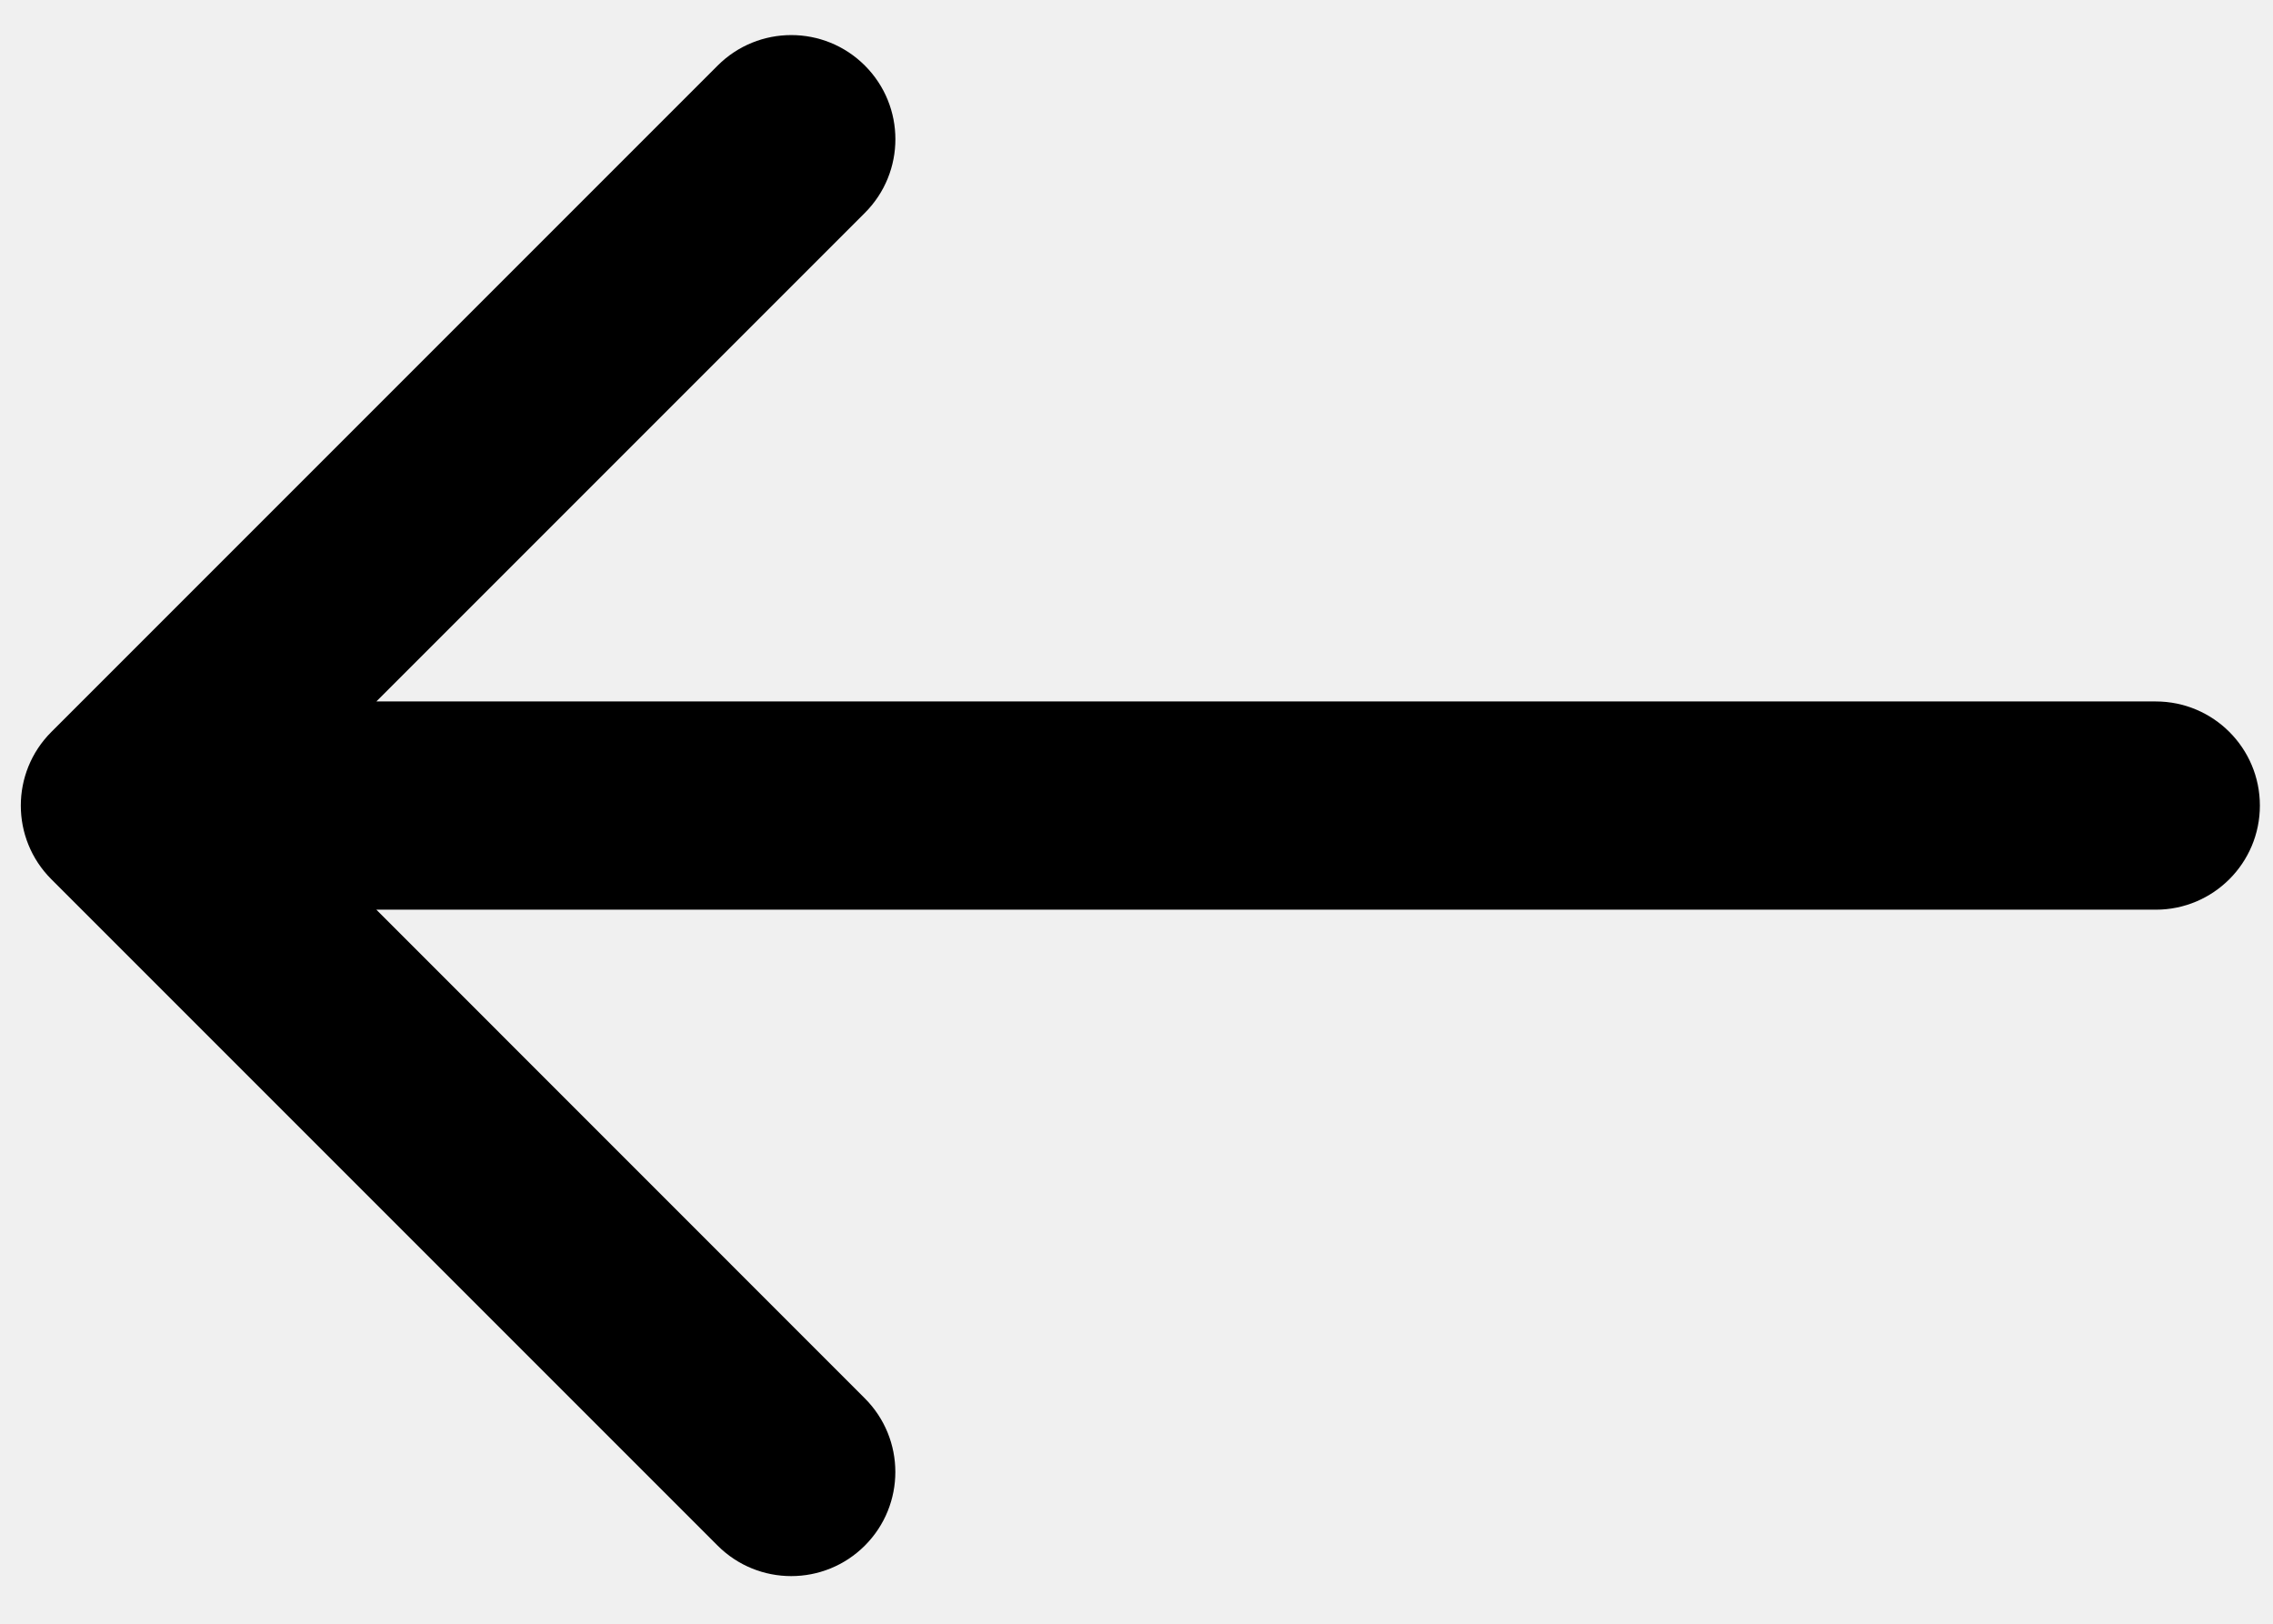
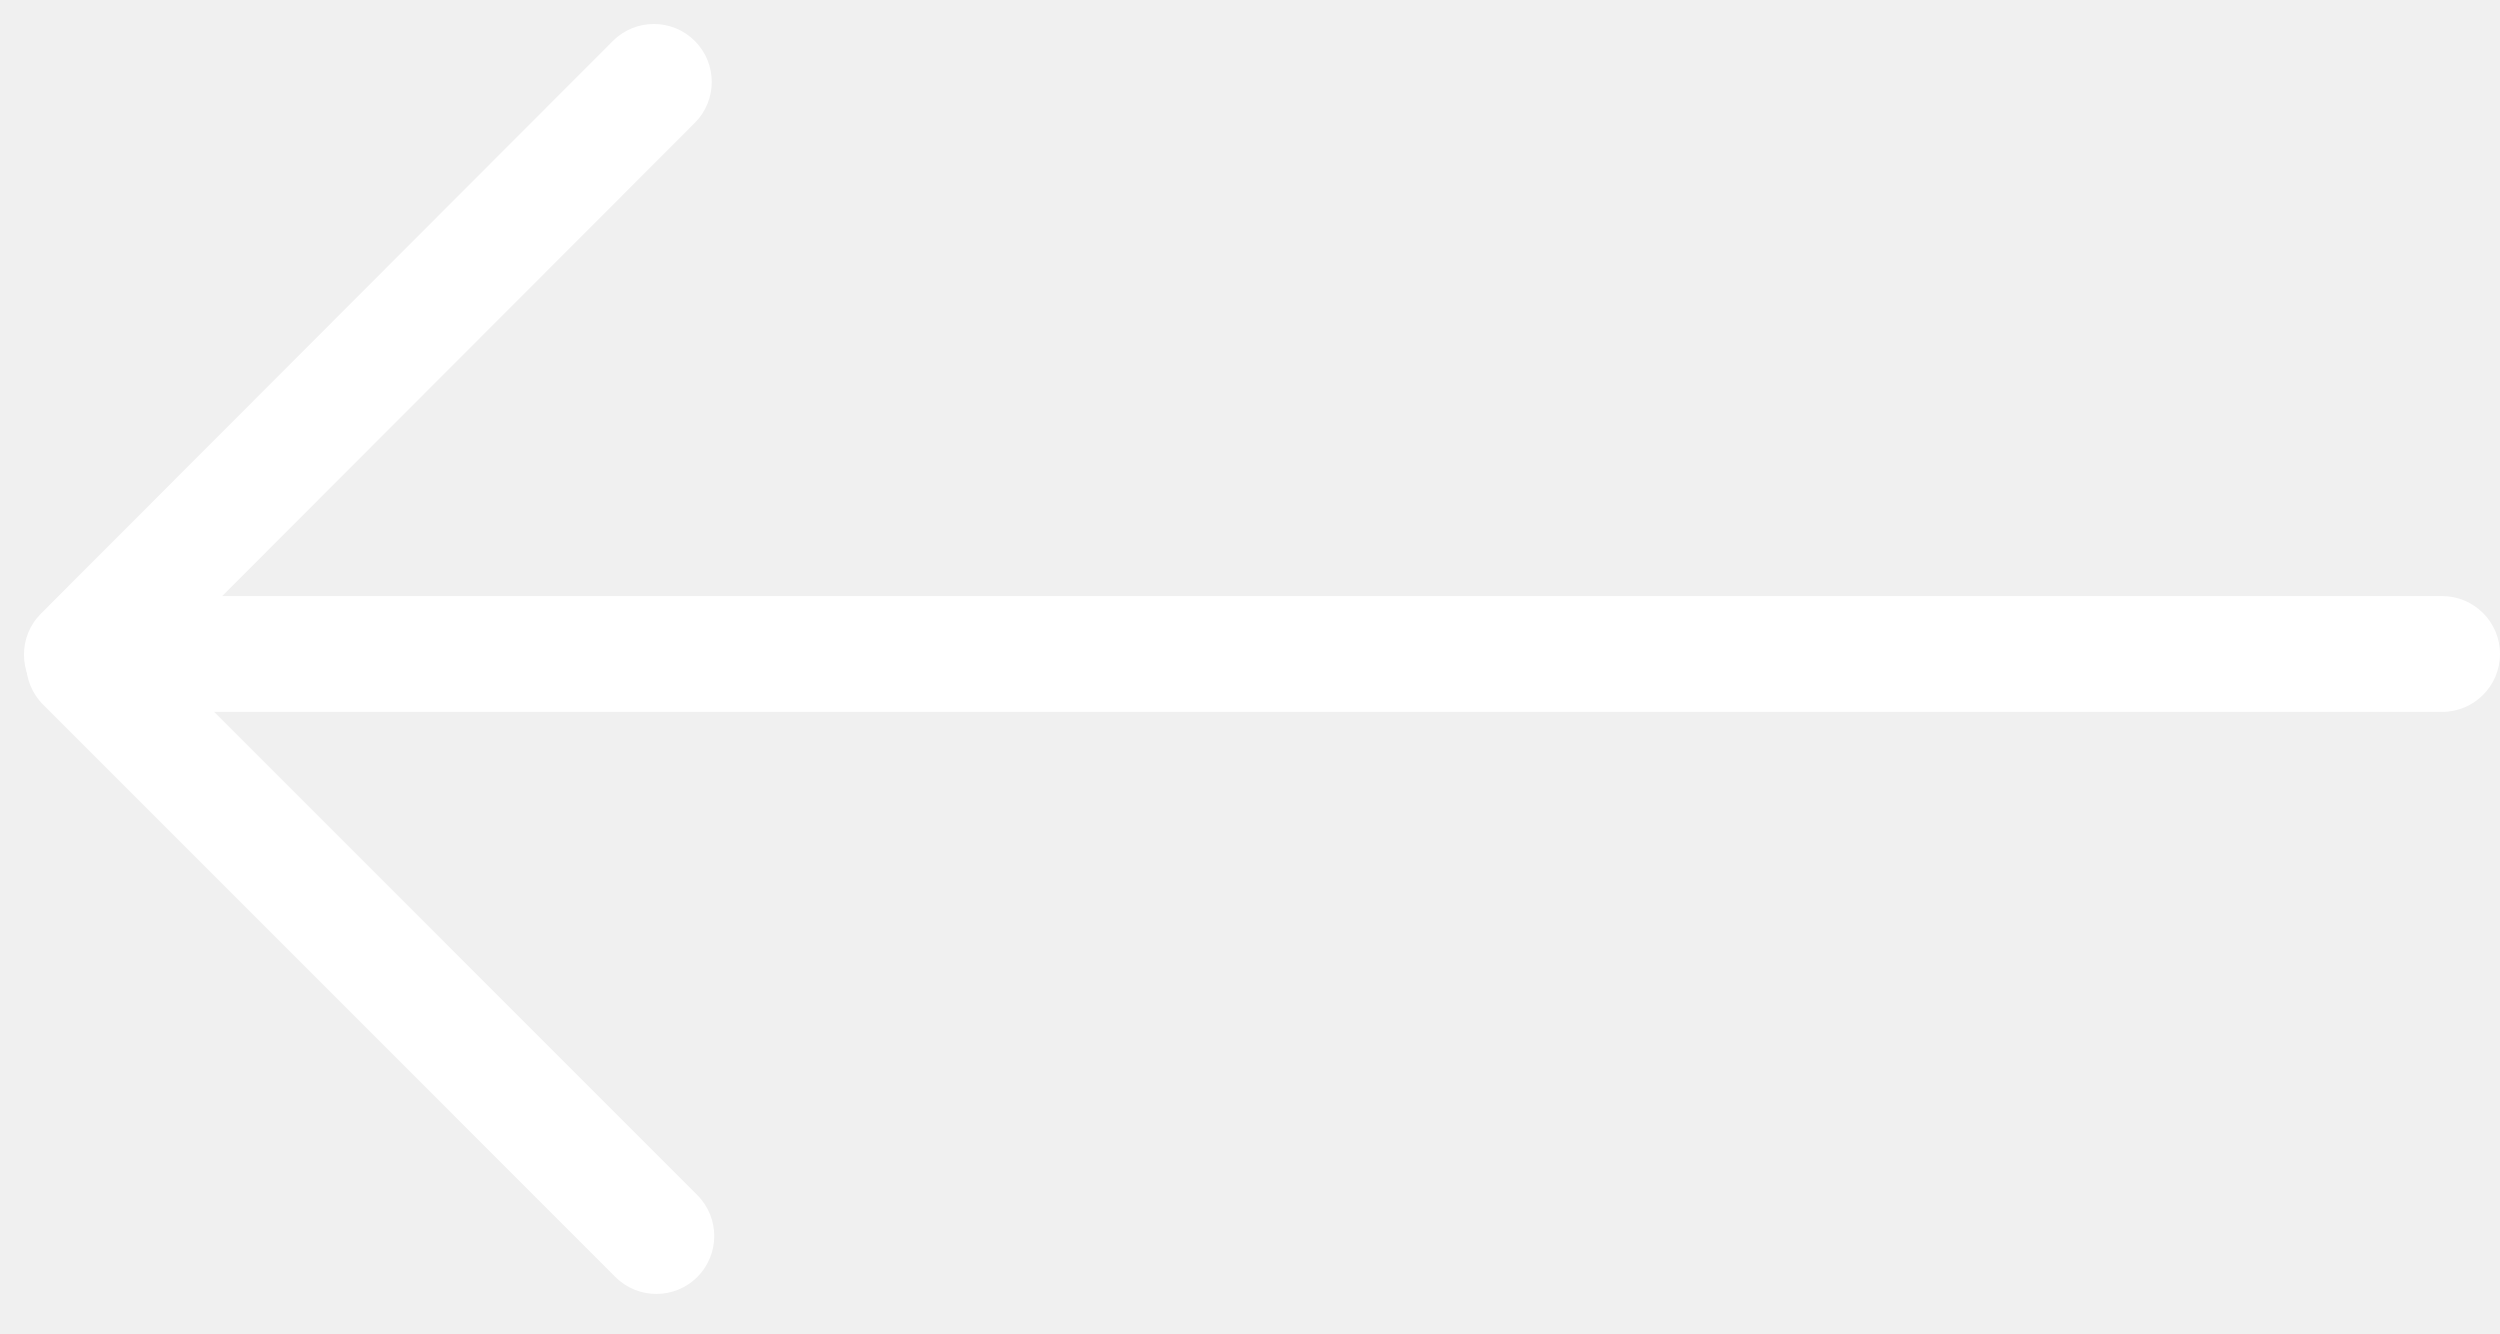
- <svg xmlns="http://www.w3.org/2000/svg" xmlns:xlink="http://www.w3.org/1999/xlink" width="35" height="25" viewBox="0 0 35 25">
-   <defs>
-     <path id="dlqca" d="M1036.79 4895.27l10.26-10.26a1.603 1.603 0 0 1 2.268 2.267l-7.523 7.523h27.4a1.603 1.603 0 0 1 0 3.206h-27.4l7.522 7.524a1.603 1.603 0 1 1-2.267 2.267l-10.26-10.26a1.603 1.603 0 0 1 0-2.267z" />
-   </defs>
-   <g>
-     <g transform="translate(-1036 -4884)">
-       <use xlink:href="#dlqca" />
-     </g>
-   </g>
+ <svg xmlns="http://www.w3.org/2000/svg" width="45" height="24" viewBox="0 0 45 24" fill="none">
+   <rect width="44.487" height="2.085" rx="1.043" transform="matrix(-1 0 0 1 45 10.7292)" fill="white" />
+   <rect width="16.654" height="2.085" rx="1.043" transform="matrix(-0.70666 0.707553 0.707553 0.70666 11.7683 0)" fill="white" />
+   <rect width="16.654" height="2.085" rx="1.043" transform="matrix(0.707067 0.707146 0.707146 -0.707067 0.0385742 11.946)" fill="white" />
</svg>
